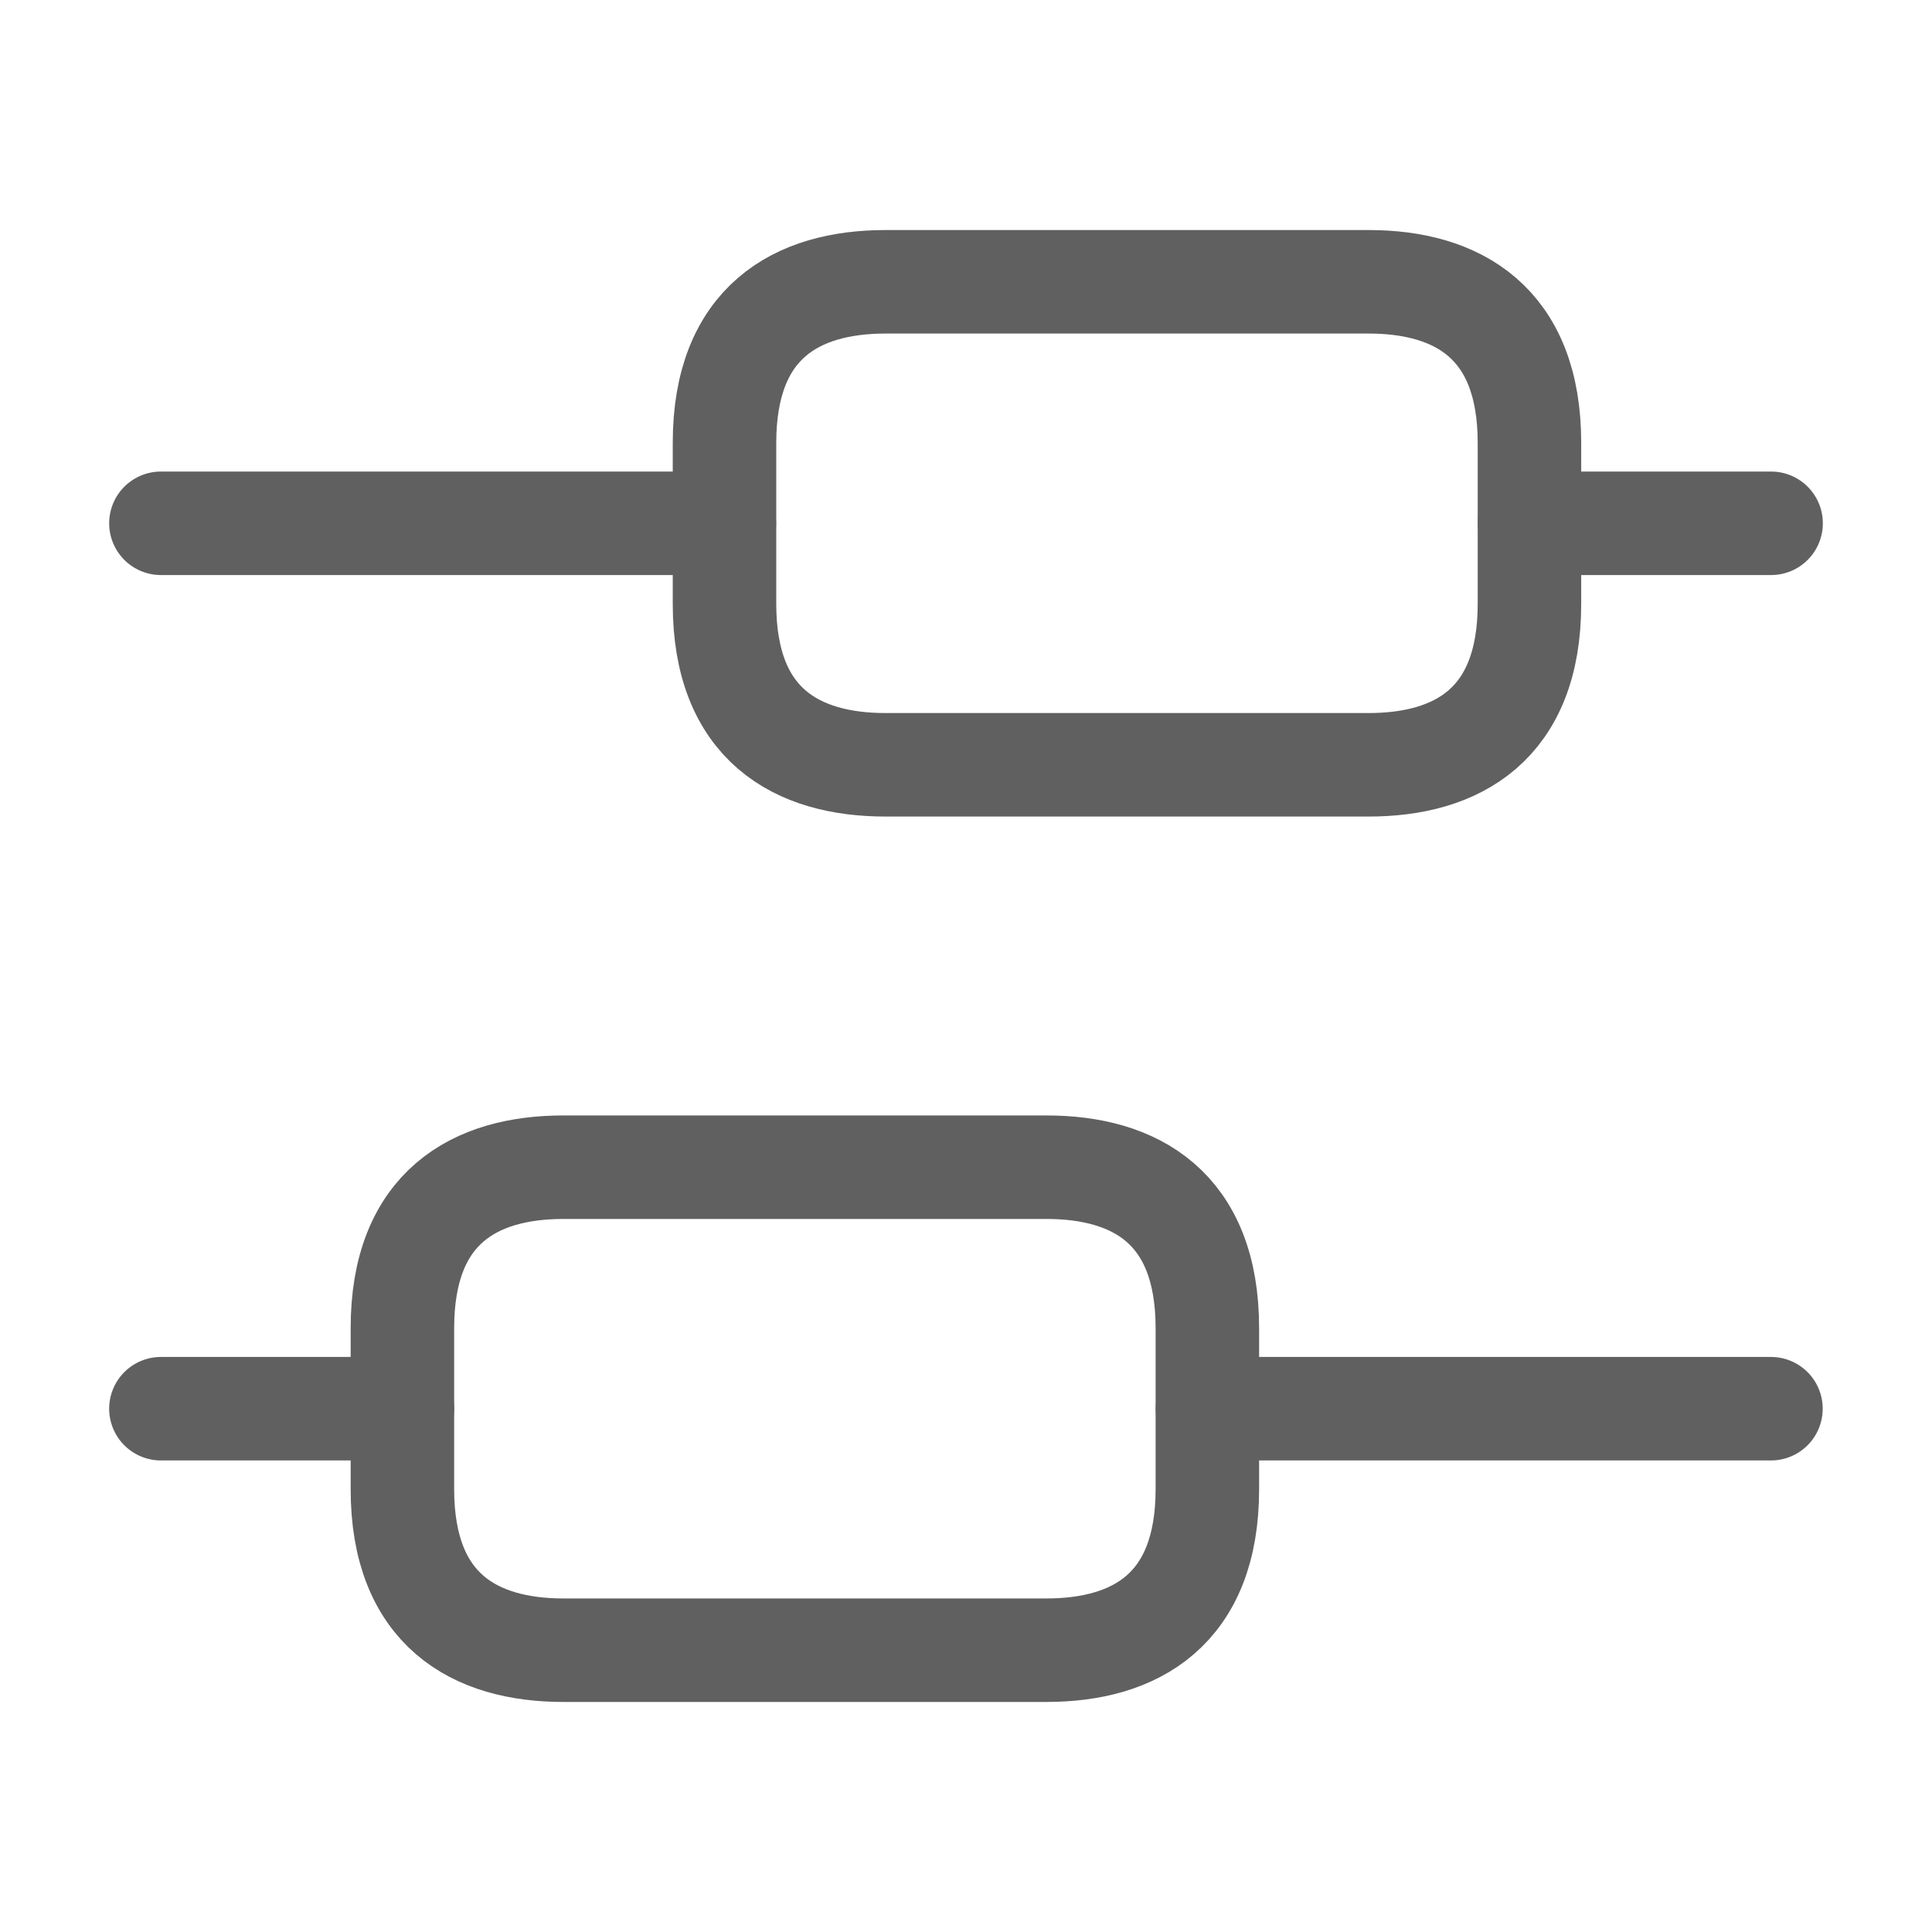
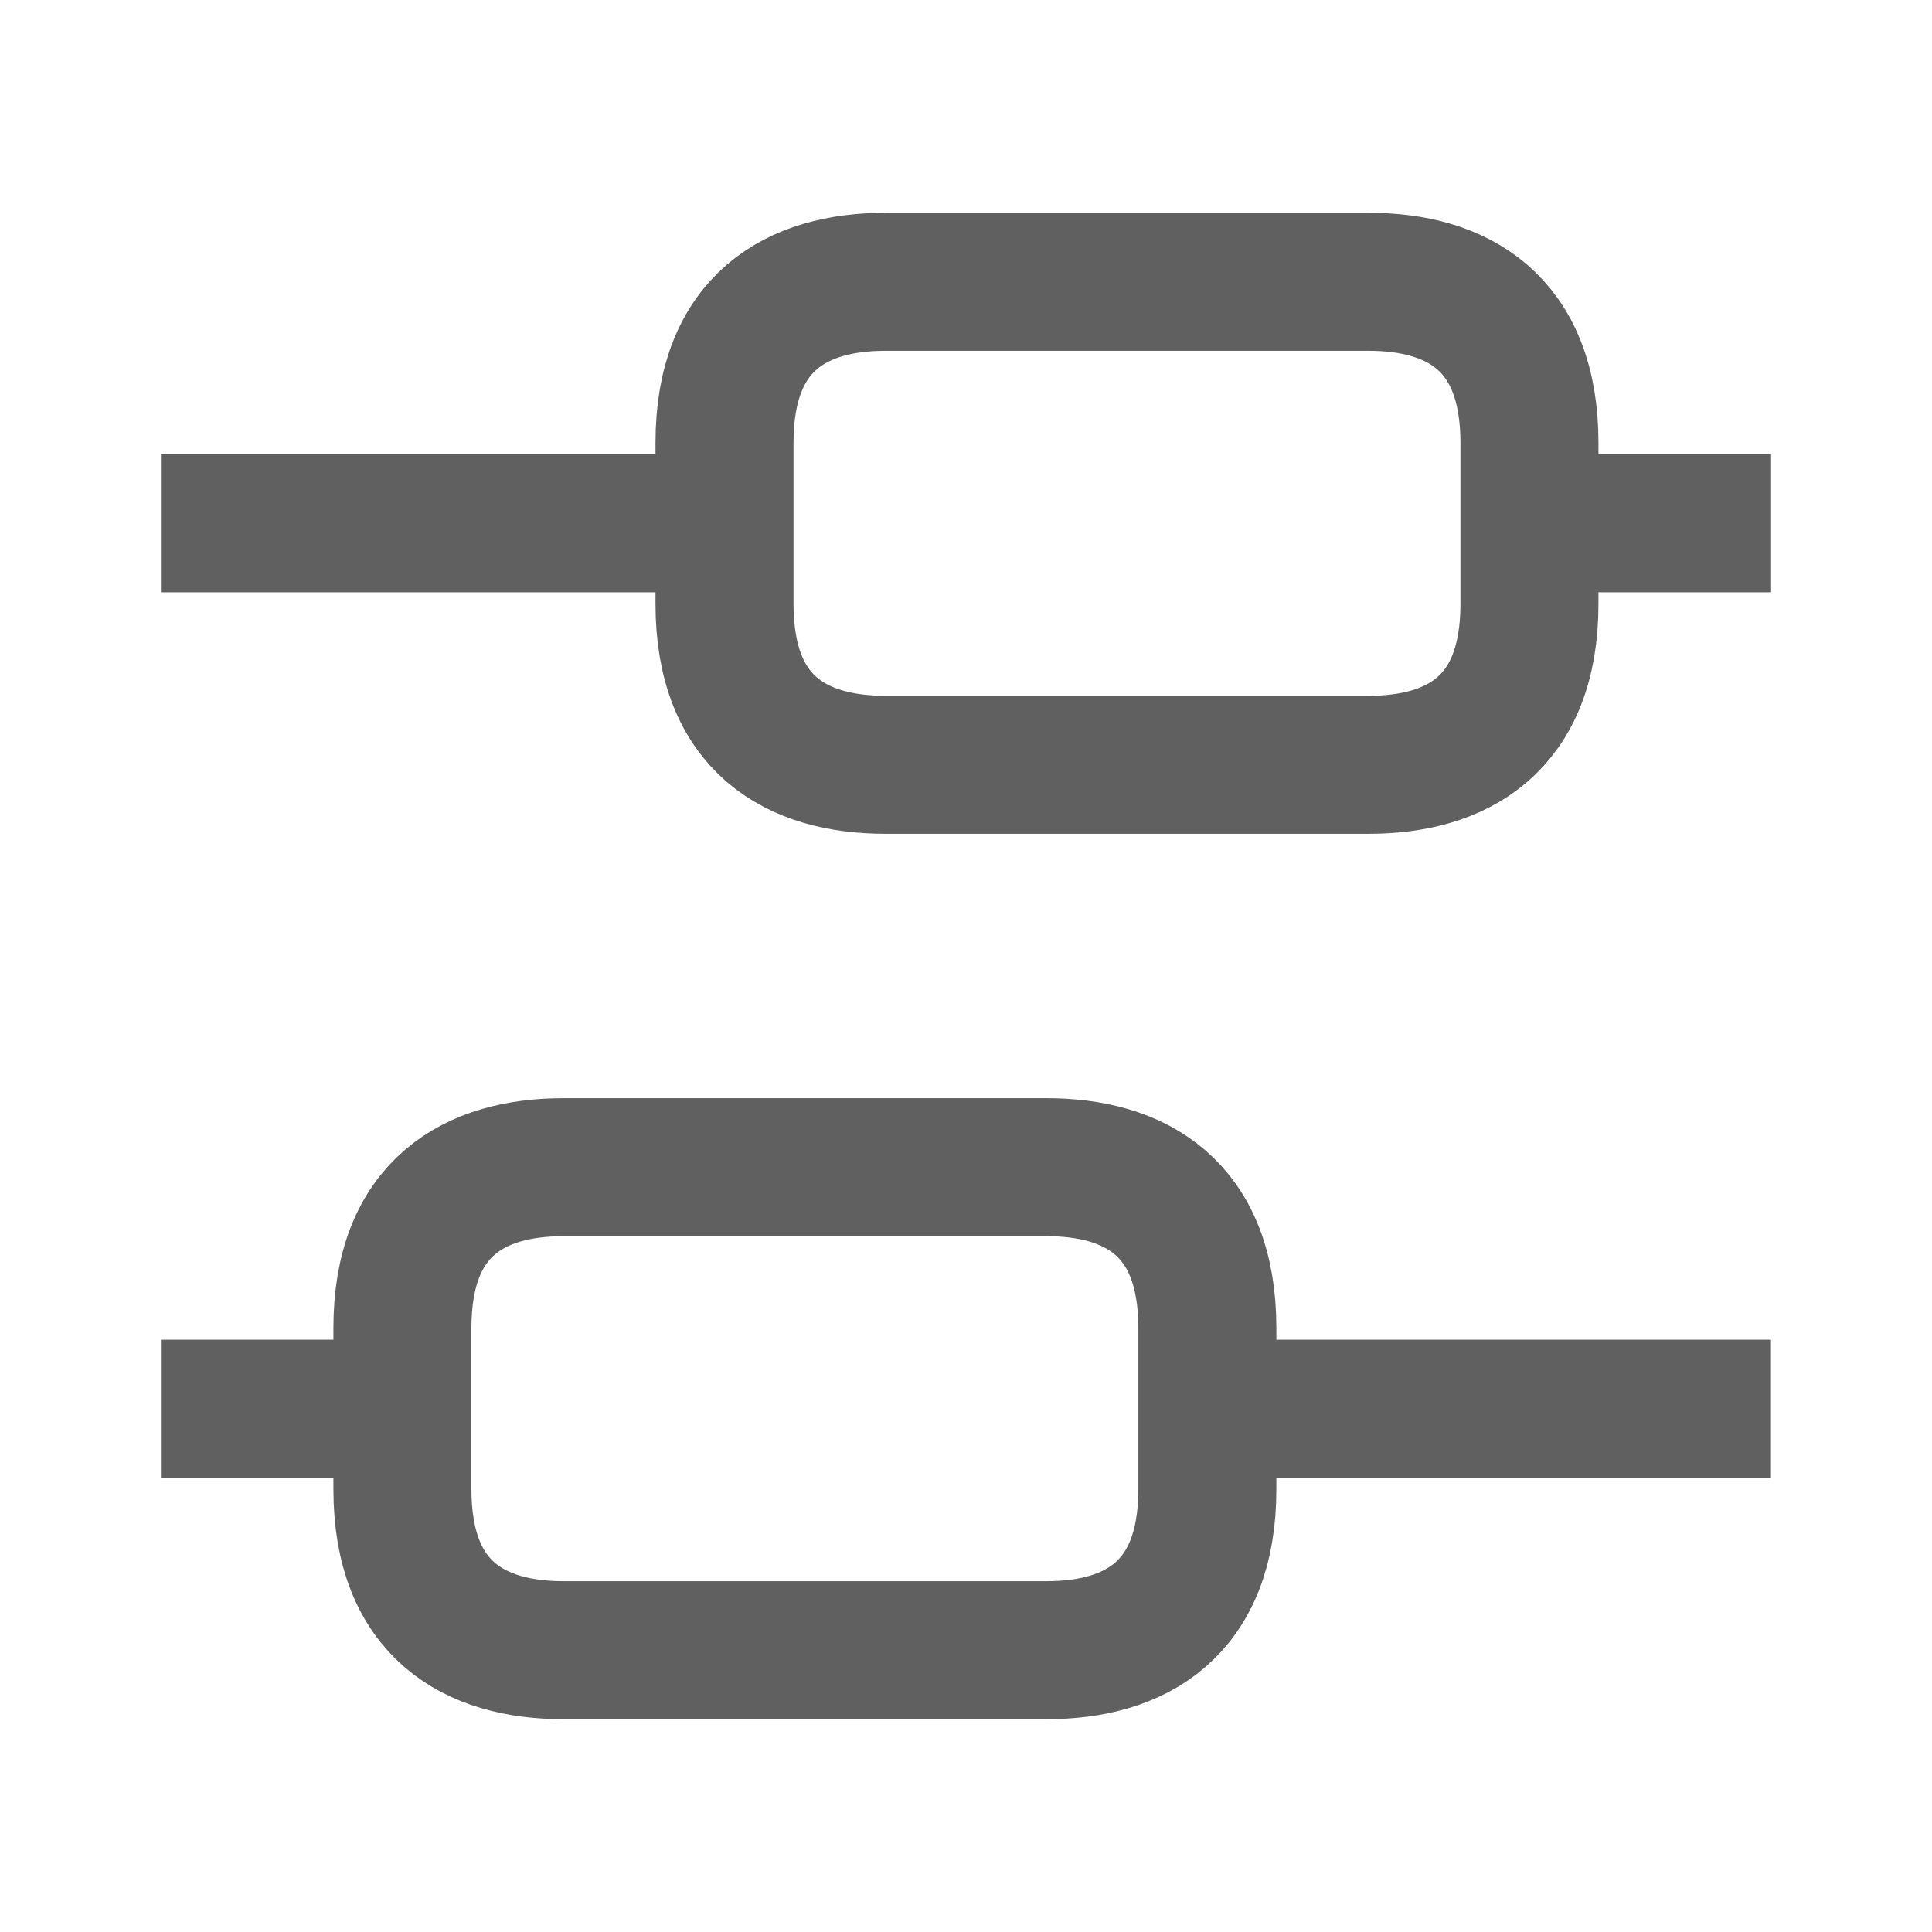
<svg xmlns="http://www.w3.org/2000/svg" width="14" height="14" viewBox="0 0 14 14" fill="none">
-   <path d="M12.833 10.208H8.75" stroke="#606060" stroke-width="0.75" stroke-miterlimit="10" stroke-linecap="round" stroke-linejoin="round" />
-   <path d="M2.916 10.208H1.166" stroke="#606060" stroke-width="0.75" stroke-miterlimit="10" stroke-linecap="round" stroke-linejoin="round" />
-   <path d="M12.834 3.792H11.084" stroke="#606060" stroke-width="0.75" stroke-miterlimit="10" stroke-linecap="round" stroke-linejoin="round" />
-   <path d="M5.249 3.792H1.166" stroke="#606060" stroke-width="0.75" stroke-miterlimit="10" stroke-linecap="round" stroke-linejoin="round" />
-   <path d="M4.083 8.458H7.583C8.224 8.458 8.749 8.749 8.749 9.624V10.791C8.749 11.666 8.224 11.958 7.583 11.958H4.083C3.441 11.958 2.916 11.666 2.916 10.791V9.624C2.916 8.749 3.441 8.458 4.083 8.458Z" stroke="#606060" stroke-width="0.75" stroke-miterlimit="10" stroke-linecap="round" stroke-linejoin="round" />
-   <path d="M6.417 2.042H9.917C10.558 2.042 11.083 2.334 11.083 3.209V4.376C11.083 5.251 10.558 5.542 9.917 5.542H6.417C5.775 5.542 5.25 5.251 5.25 4.376V3.209C5.25 2.334 5.775 2.042 6.417 2.042Z" stroke="#606060" stroke-width="0.75" stroke-miterlimit="10" stroke-linecap="round" stroke-linejoin="round" />
+   <path d="M12.833 10.208H8.75" stroke="#606060" strokeWidth="0.75" stroke-miterlimit="10" strokeLinecap="round" strokeLinejoin="round" />
+   <path d="M2.916 10.208H1.166" stroke="#606060" strokeWidth="0.75" stroke-miterlimit="10" strokeLinecap="round" strokeLinejoin="round" />
+   <path d="M12.834 3.792H11.084" stroke="#606060" strokeWidth="0.75" stroke-miterlimit="10" strokeLinecap="round" strokeLinejoin="round" />
+   <path d="M5.249 3.792H1.166" stroke="#606060" strokeWidth="0.75" stroke-miterlimit="10" strokeLinecap="round" strokeLinejoin="round" />
+   <path d="M4.083 8.458H7.583C8.224 8.458 8.749 8.749 8.749 9.624V10.791C8.749 11.666 8.224 11.958 7.583 11.958H4.083C3.441 11.958 2.916 11.666 2.916 10.791V9.624C2.916 8.749 3.441 8.458 4.083 8.458Z" stroke="#606060" strokeWidth="0.75" stroke-miterlimit="10" strokeLinecap="round" strokeLinejoin="round" />
+   <path d="M6.417 2.042H9.917C10.558 2.042 11.083 2.334 11.083 3.209V4.376C11.083 5.251 10.558 5.542 9.917 5.542H6.417C5.775 5.542 5.25 5.251 5.25 4.376V3.209C5.25 2.334 5.775 2.042 6.417 2.042Z" stroke="#606060" strokeWidth="0.75" stroke-miterlimit="10" strokeLinecap="round" strokeLinejoin="round" />
</svg>
